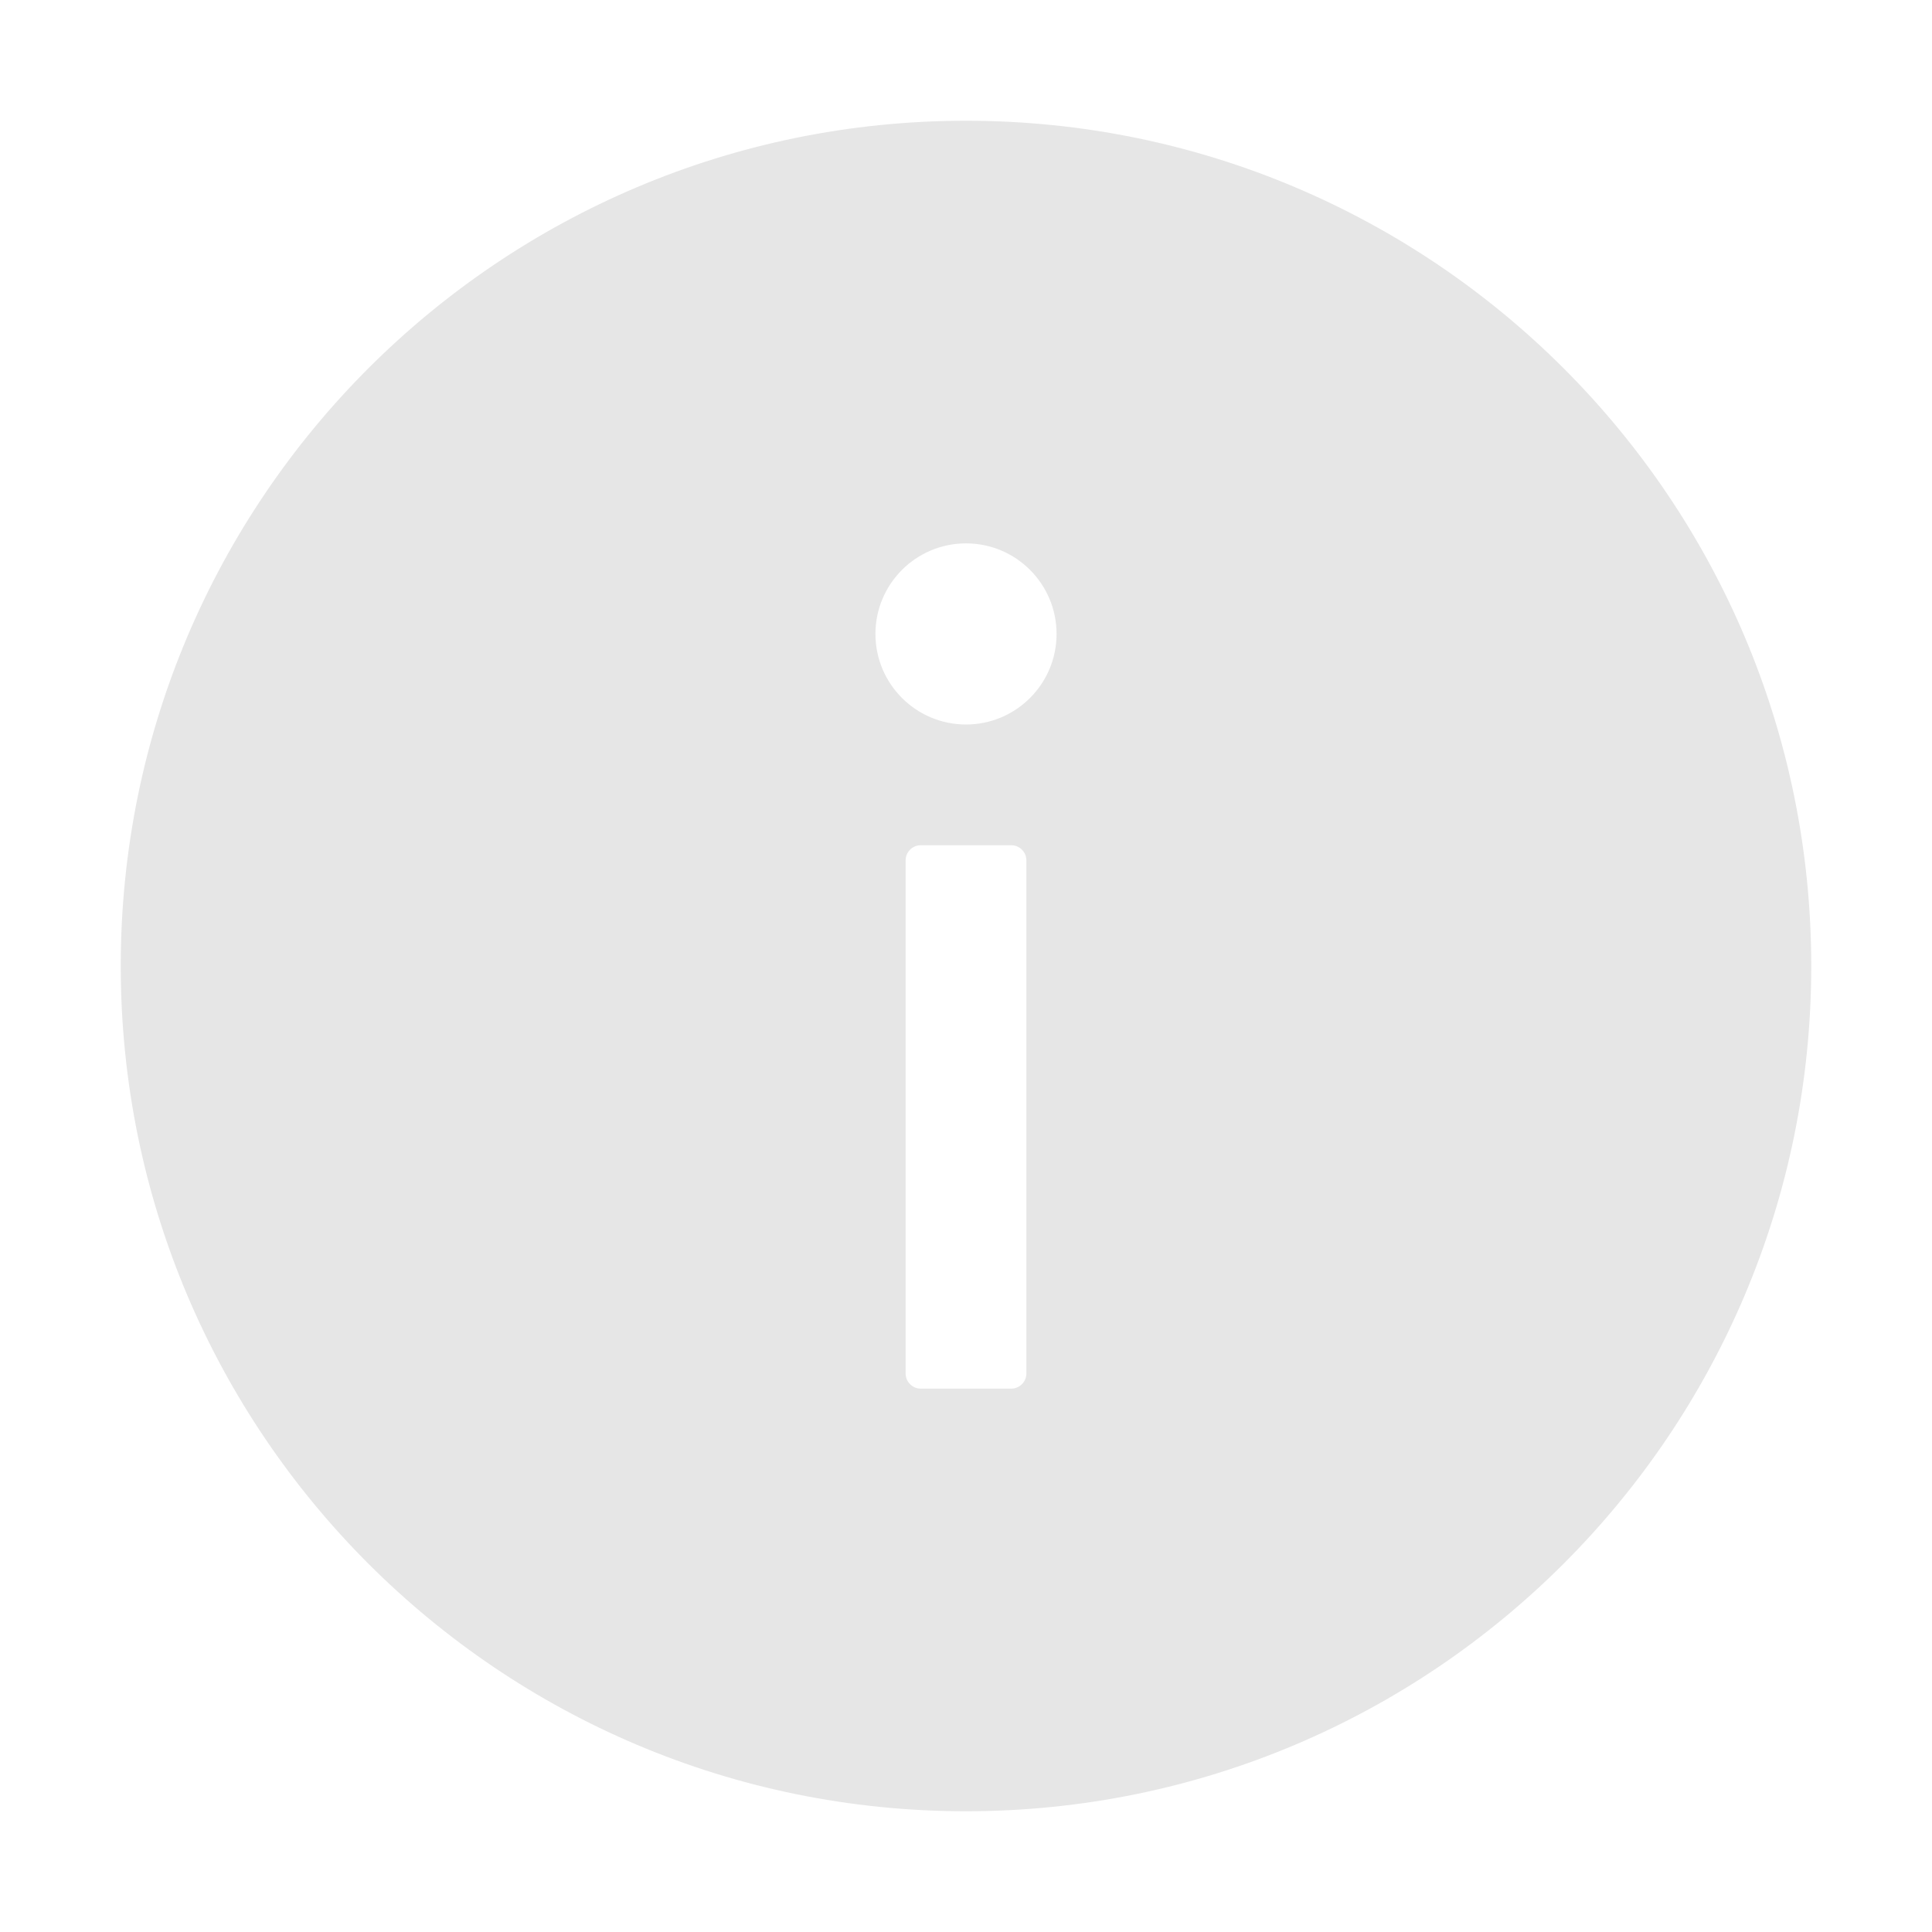
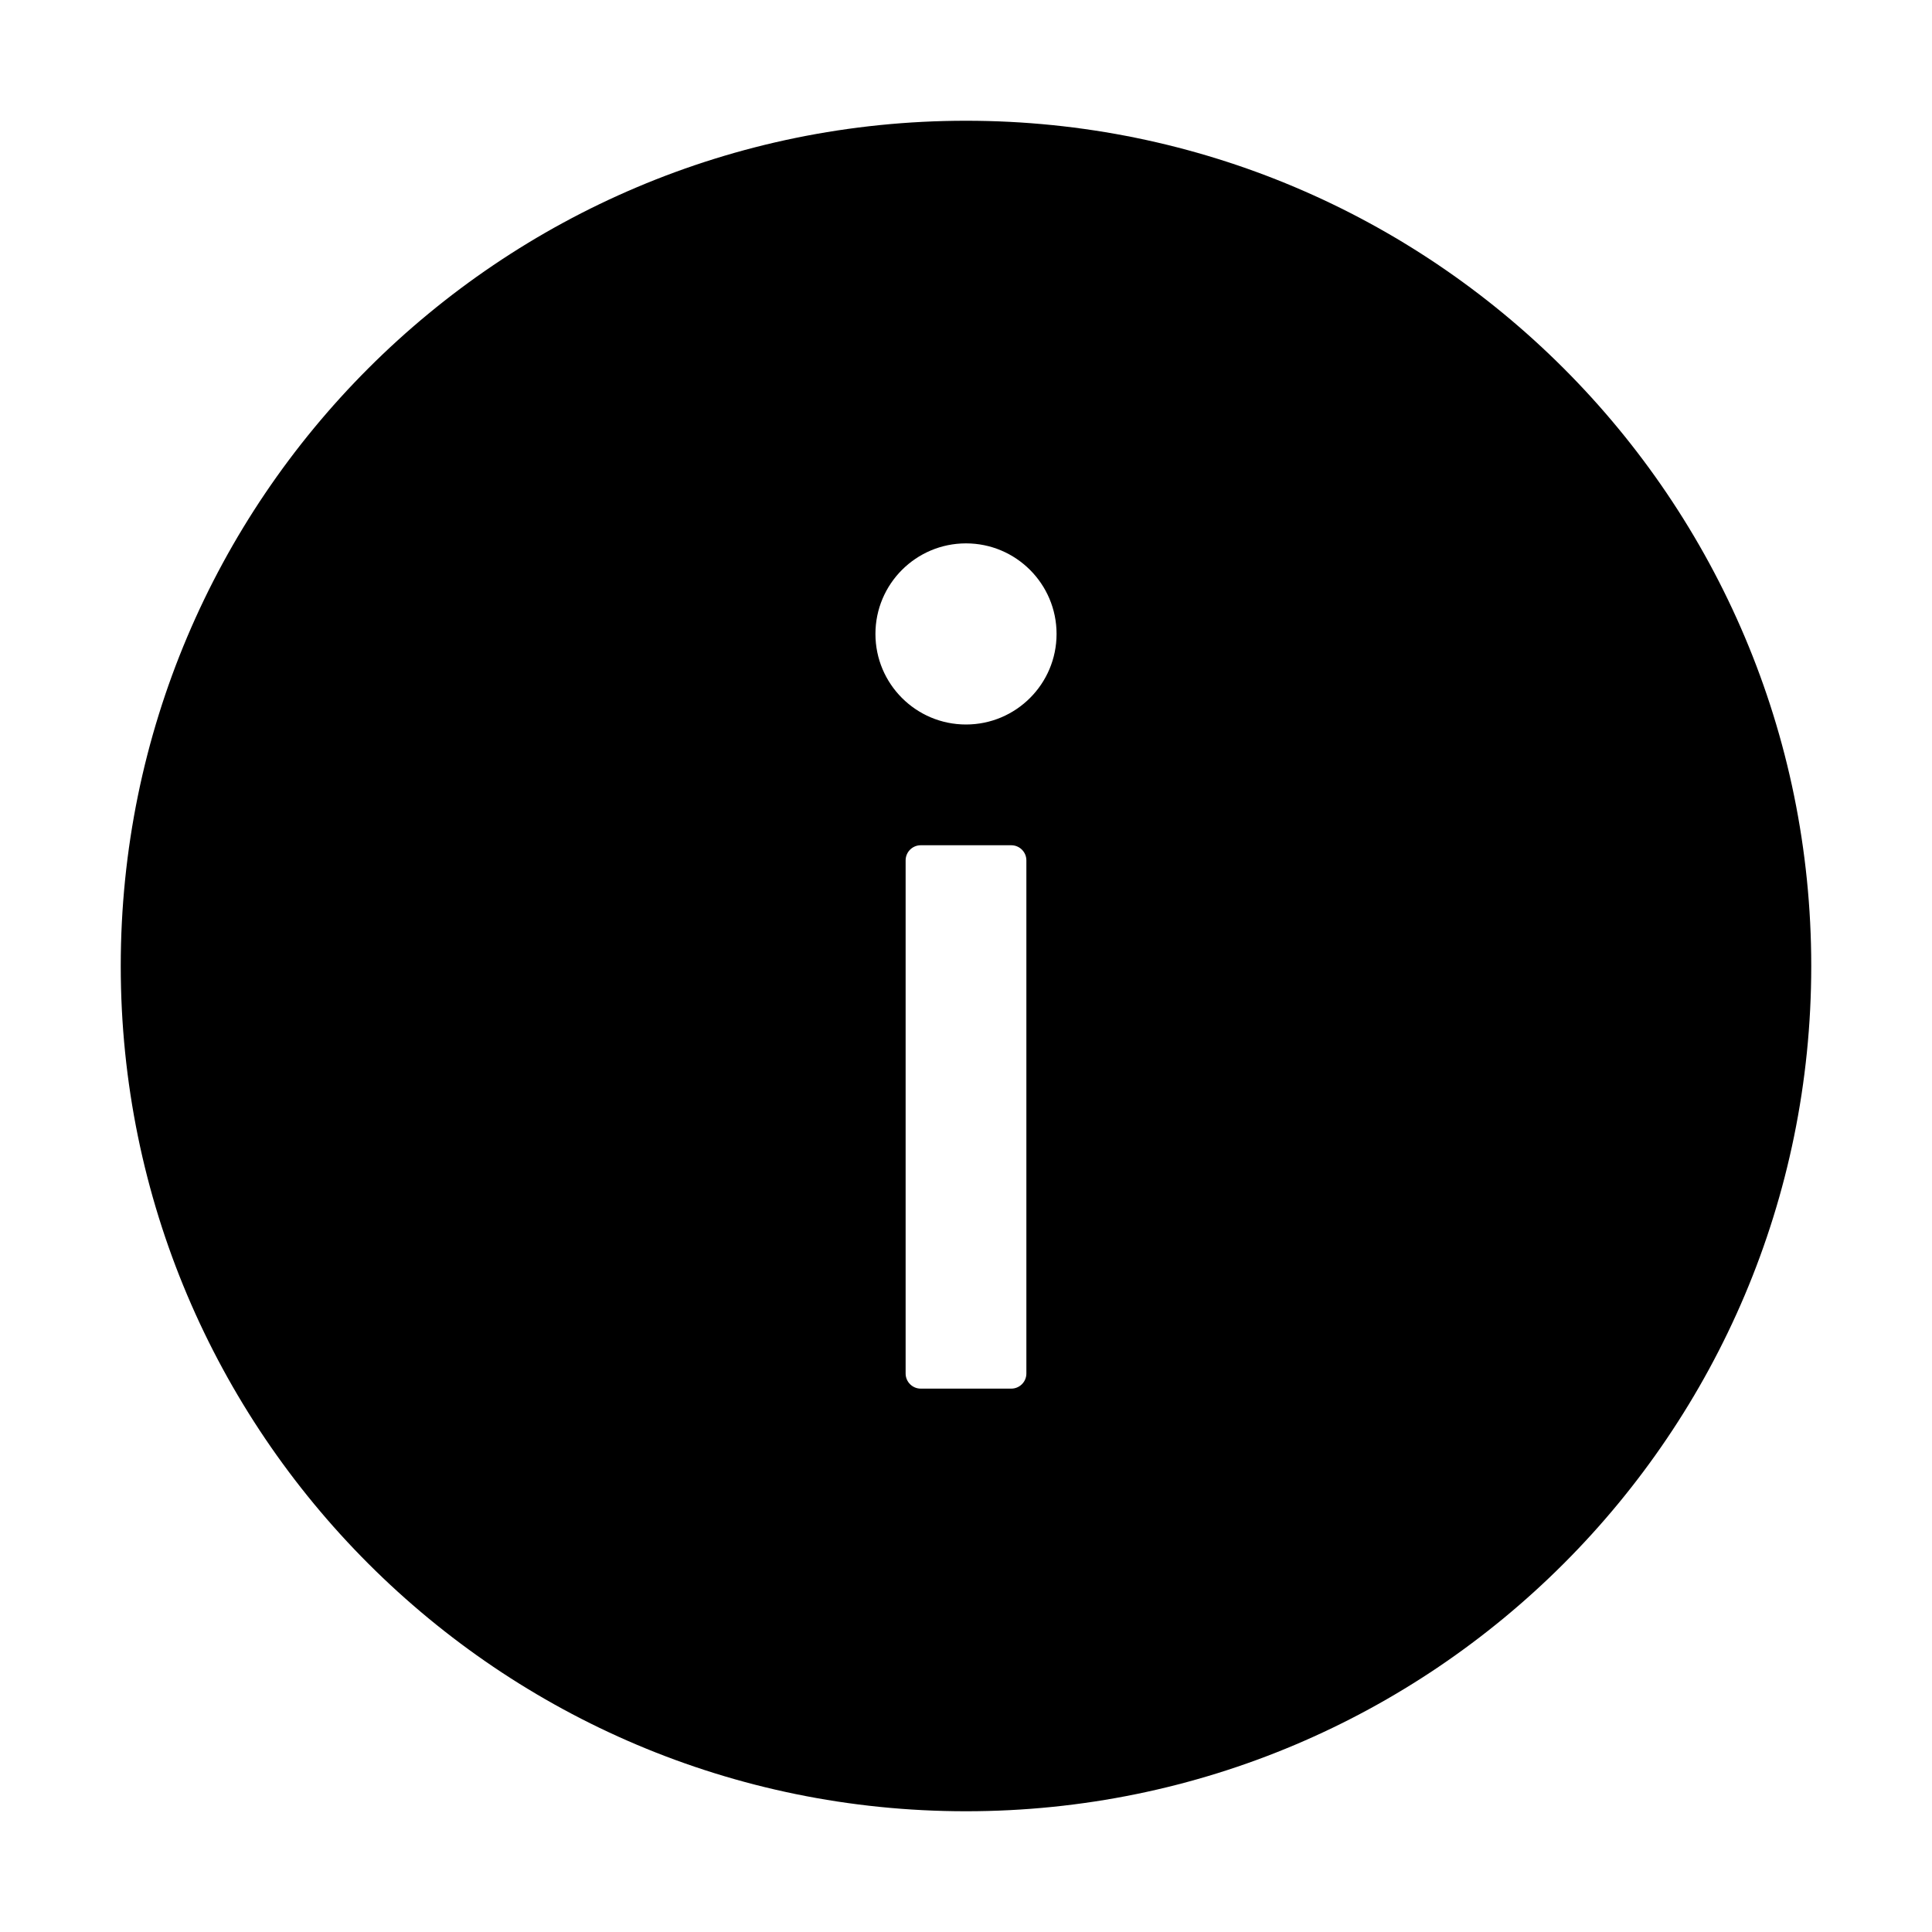
- <svg xmlns="http://www.w3.org/2000/svg" class="icon" width="200px" height="200.00px" viewBox="0 0 1024 1024" version="1.1">
-   <path fill="#e6e6e6" d="M512 64C264.6 64 64 264.6 64 512s200.6 448 448 448 448-200.6 448-448S759.4 64 512 64z m32 664c0 4.4-3.6 8-8 8h-48c-4.4 0-8-3.6-8-8V456c0-4.4 3.6-8 8-8h48c4.4 0 8 3.6 8 8v272z m-32-344c-26.5 0-48-21.5-48-48s21.5-48 48-48 48 21.5 48 48-21.5 48-48 48z" />
+ <svg xmlns="http://www.w3.org/2000/svg" class="icon" width="500px" height="500.00px" viewBox="0 0 1024 1024" version="1.1">
+   <path d="M512 64C264.6 64 64 264.6 64 512s200.6 448 448 448 448-200.6 448-448S759.4 64 512 64z m32 664c0 4.4-3.6 8-8 8h-48c-4.4 0-8-3.6-8-8V456c0-4.4 3.6-8 8-8h48c4.4 0 8 3.6 8 8v272z m-32-344c-26.5 0-48-21.5-48-48s21.5-48 48-48 48 21.5 48 48-21.5 48-48 48z" />
</svg>
